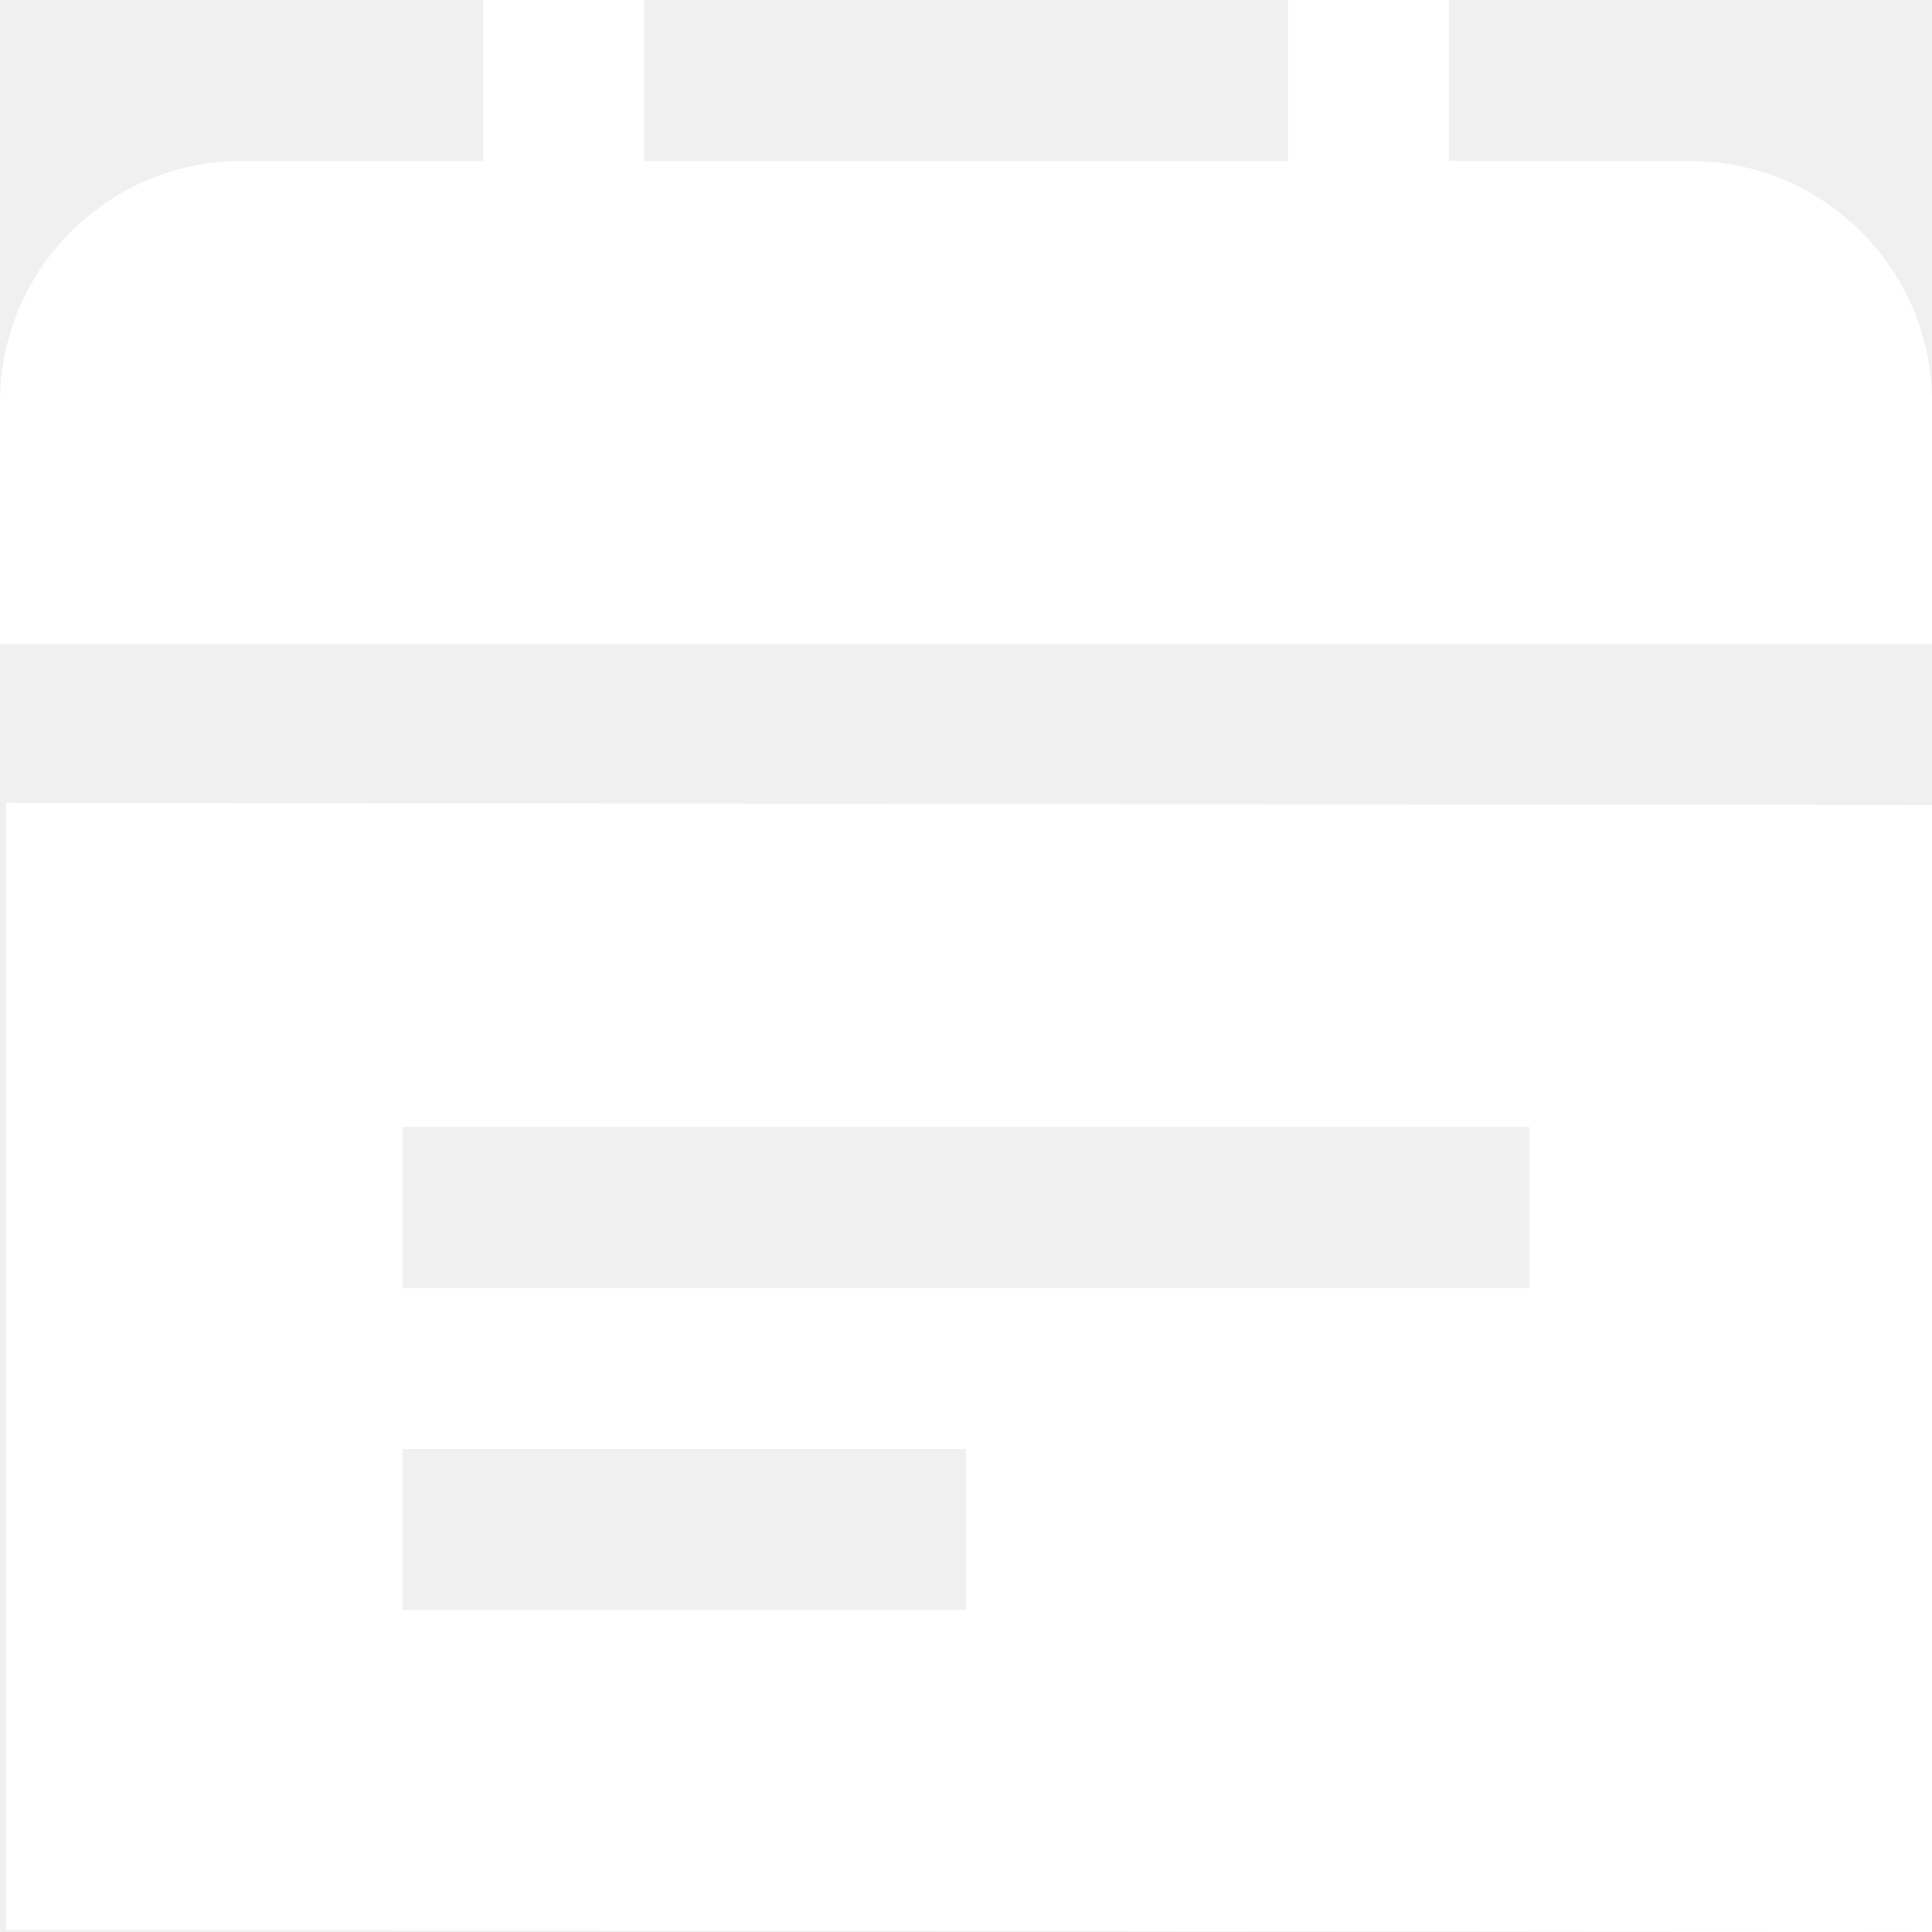
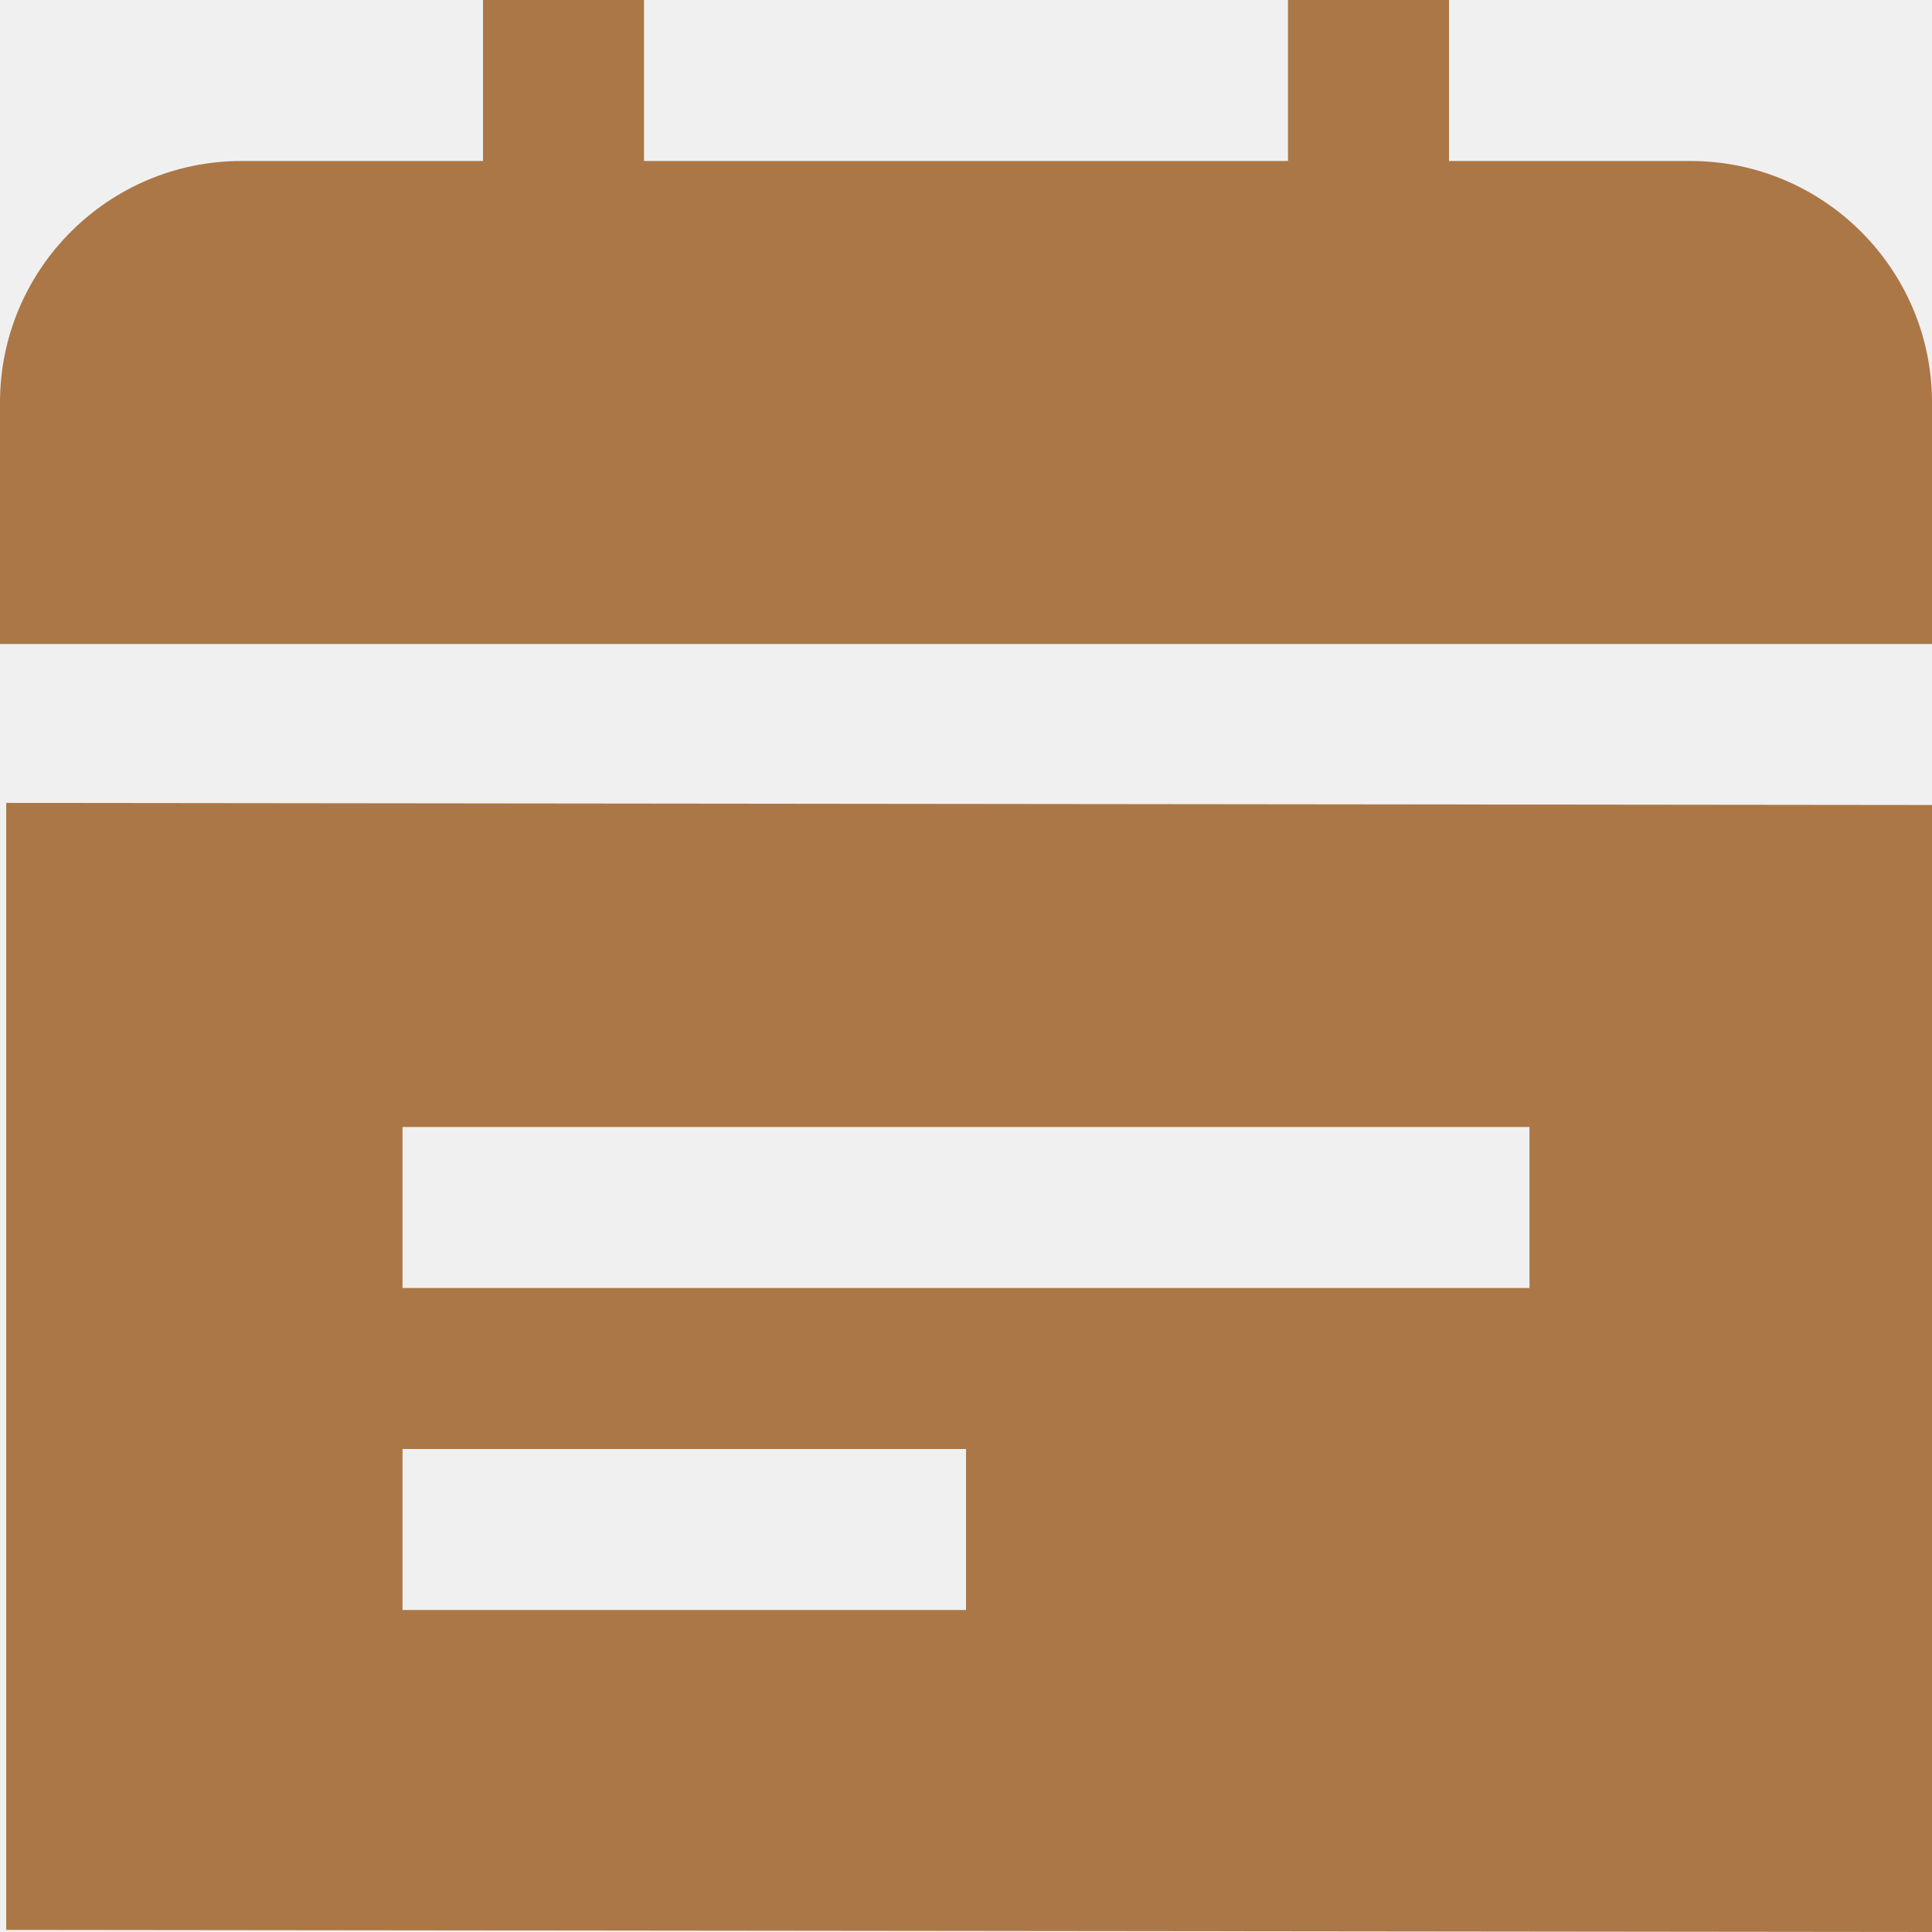
<svg xmlns="http://www.w3.org/2000/svg" id="Layer_1" data-name="Layer 1" viewBox="0 0 24 24" width="512" height="512">
-   <path fill="white" d="M0,8v-3c0-1.654,1.346-3,3-3h3V0h2V2h8V0h2V2h3c1.654,0,3,1.346,3,3v3H0Zm24,2v14l-23.923-.026V9.974l23.923,.026Zm-12,8H5v2h7v-2Zm7-4H5v2h14v-2Z" />
+   <path fill="#AC7746" d="M0,8v-3c0-1.654,1.346-3,3-3h3V0h2V2h8V0h2V2h3c1.654,0,3,1.346,3,3v3H0Zm24,2v14l-23.923-.026V9.974l23.923,.026Zm-12,8H5v2h7v-2Zm7-4H5v2h14v-2Z" />
</svg>
